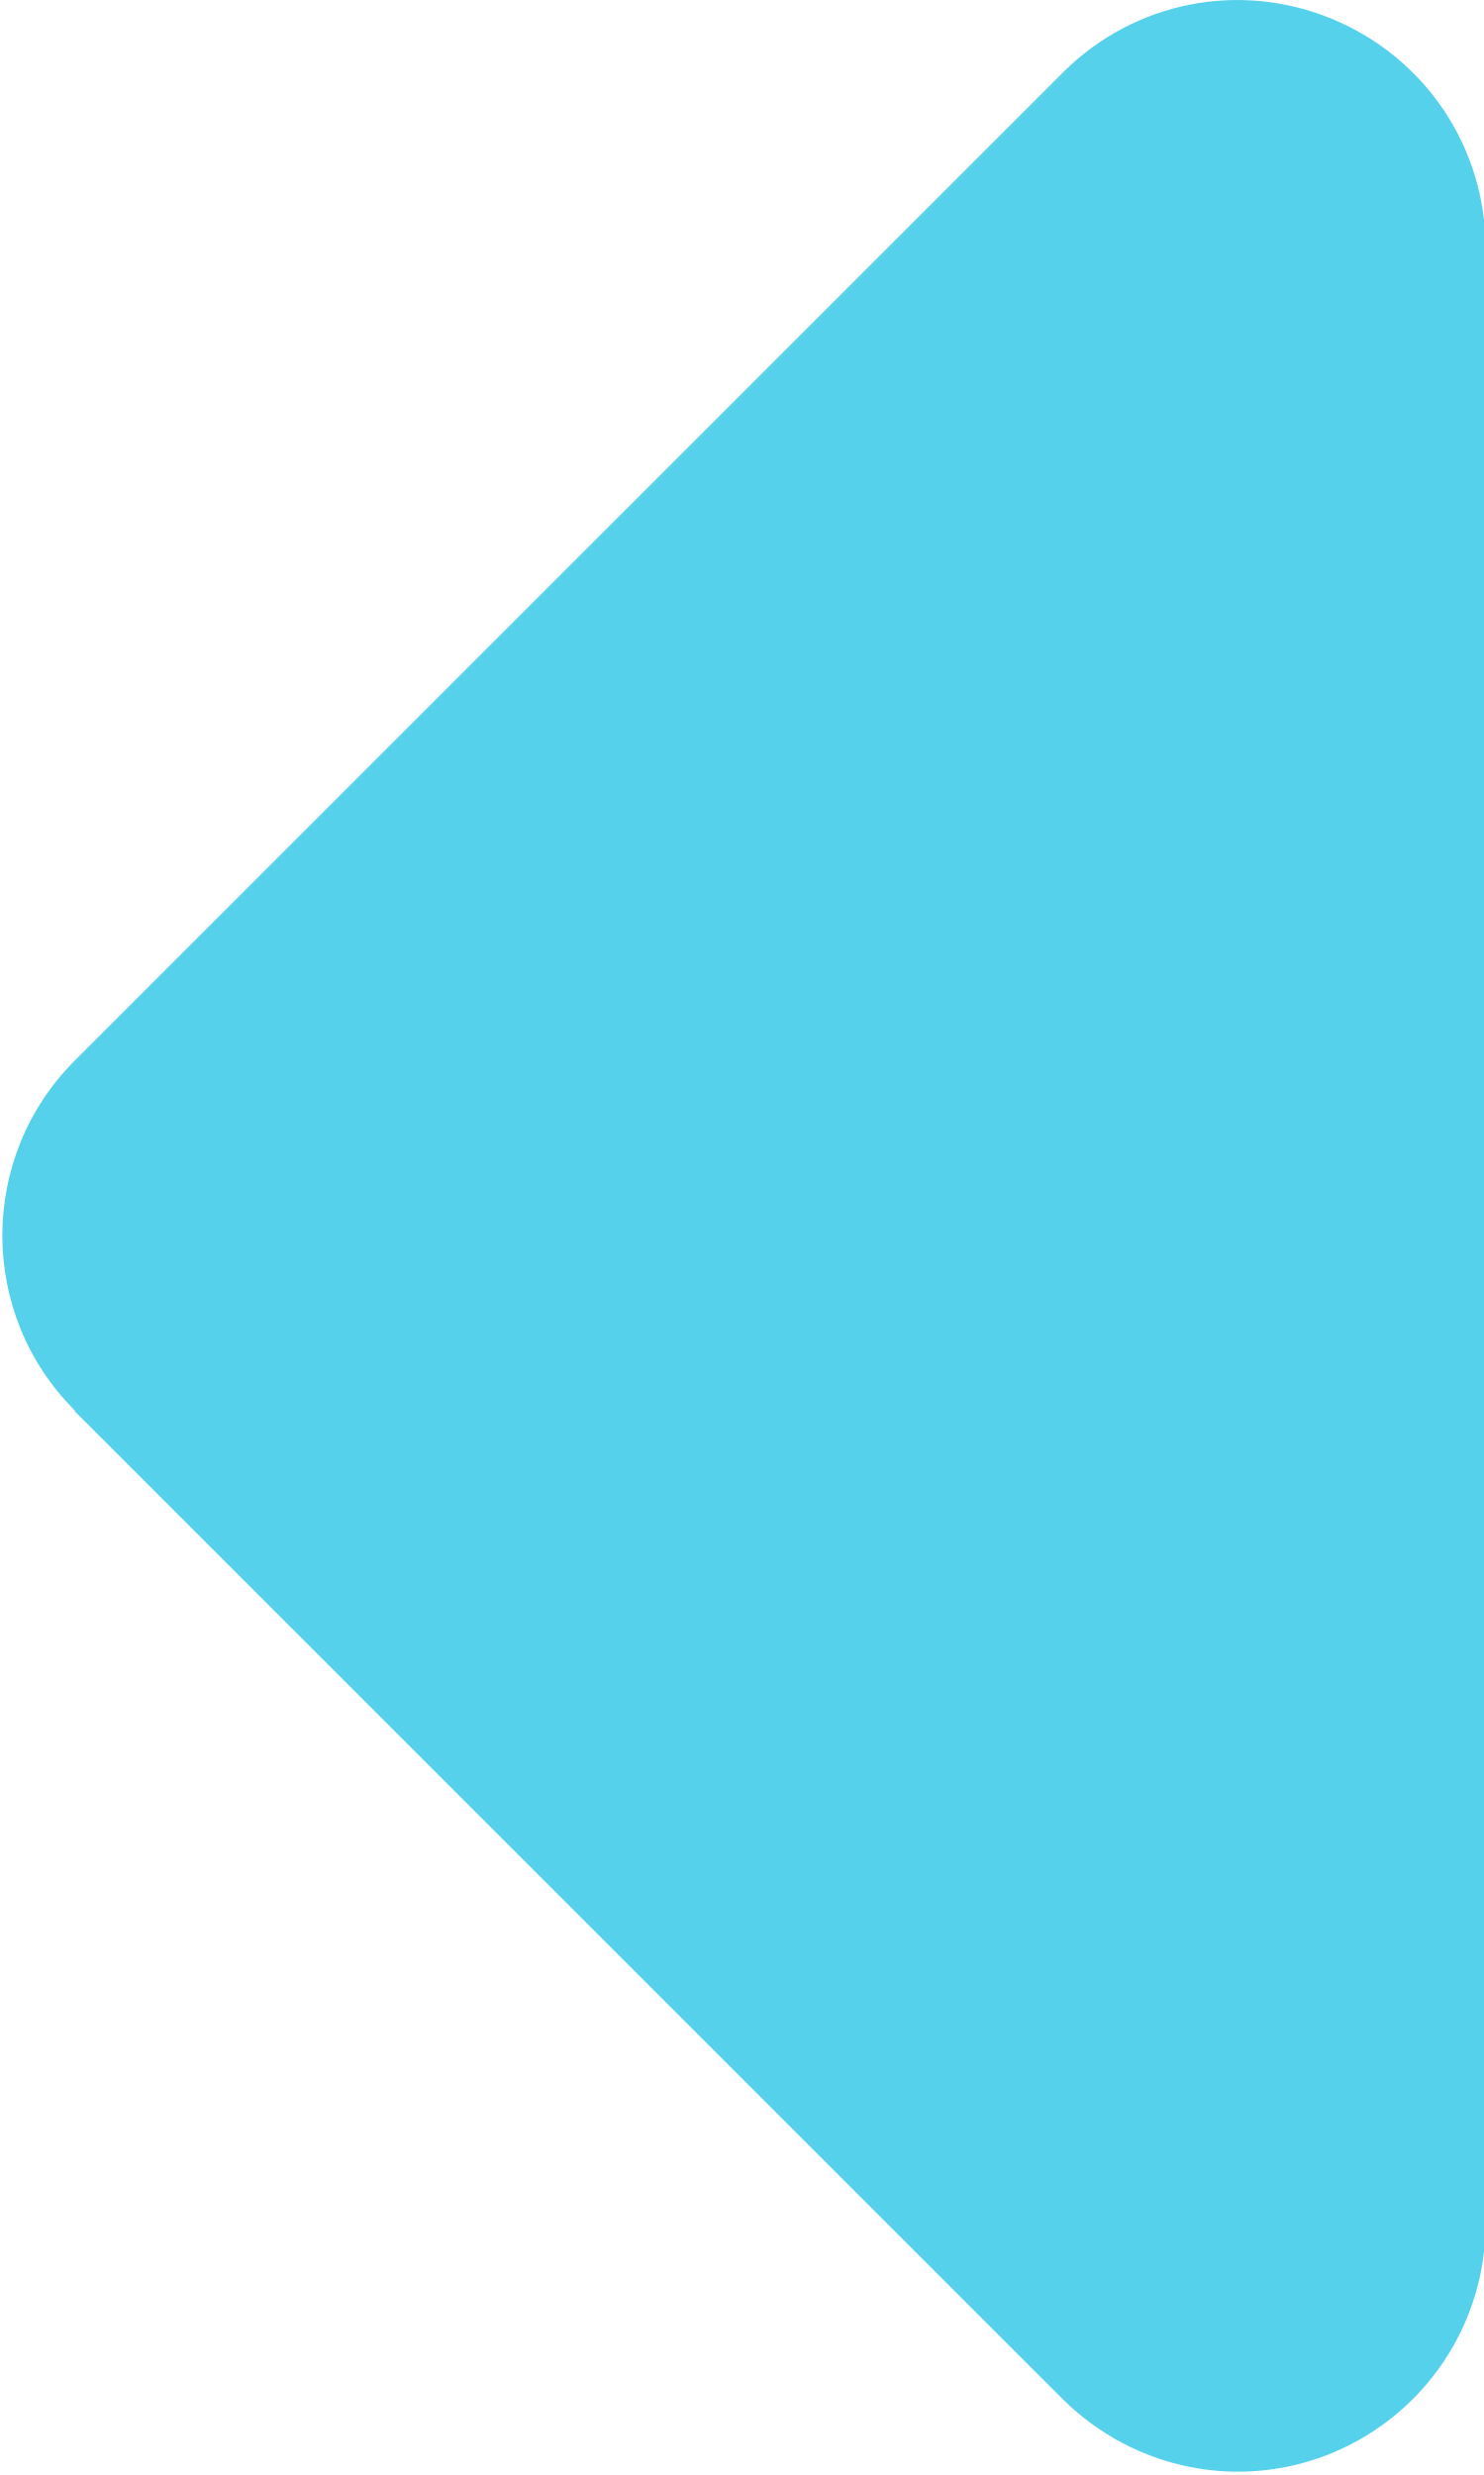
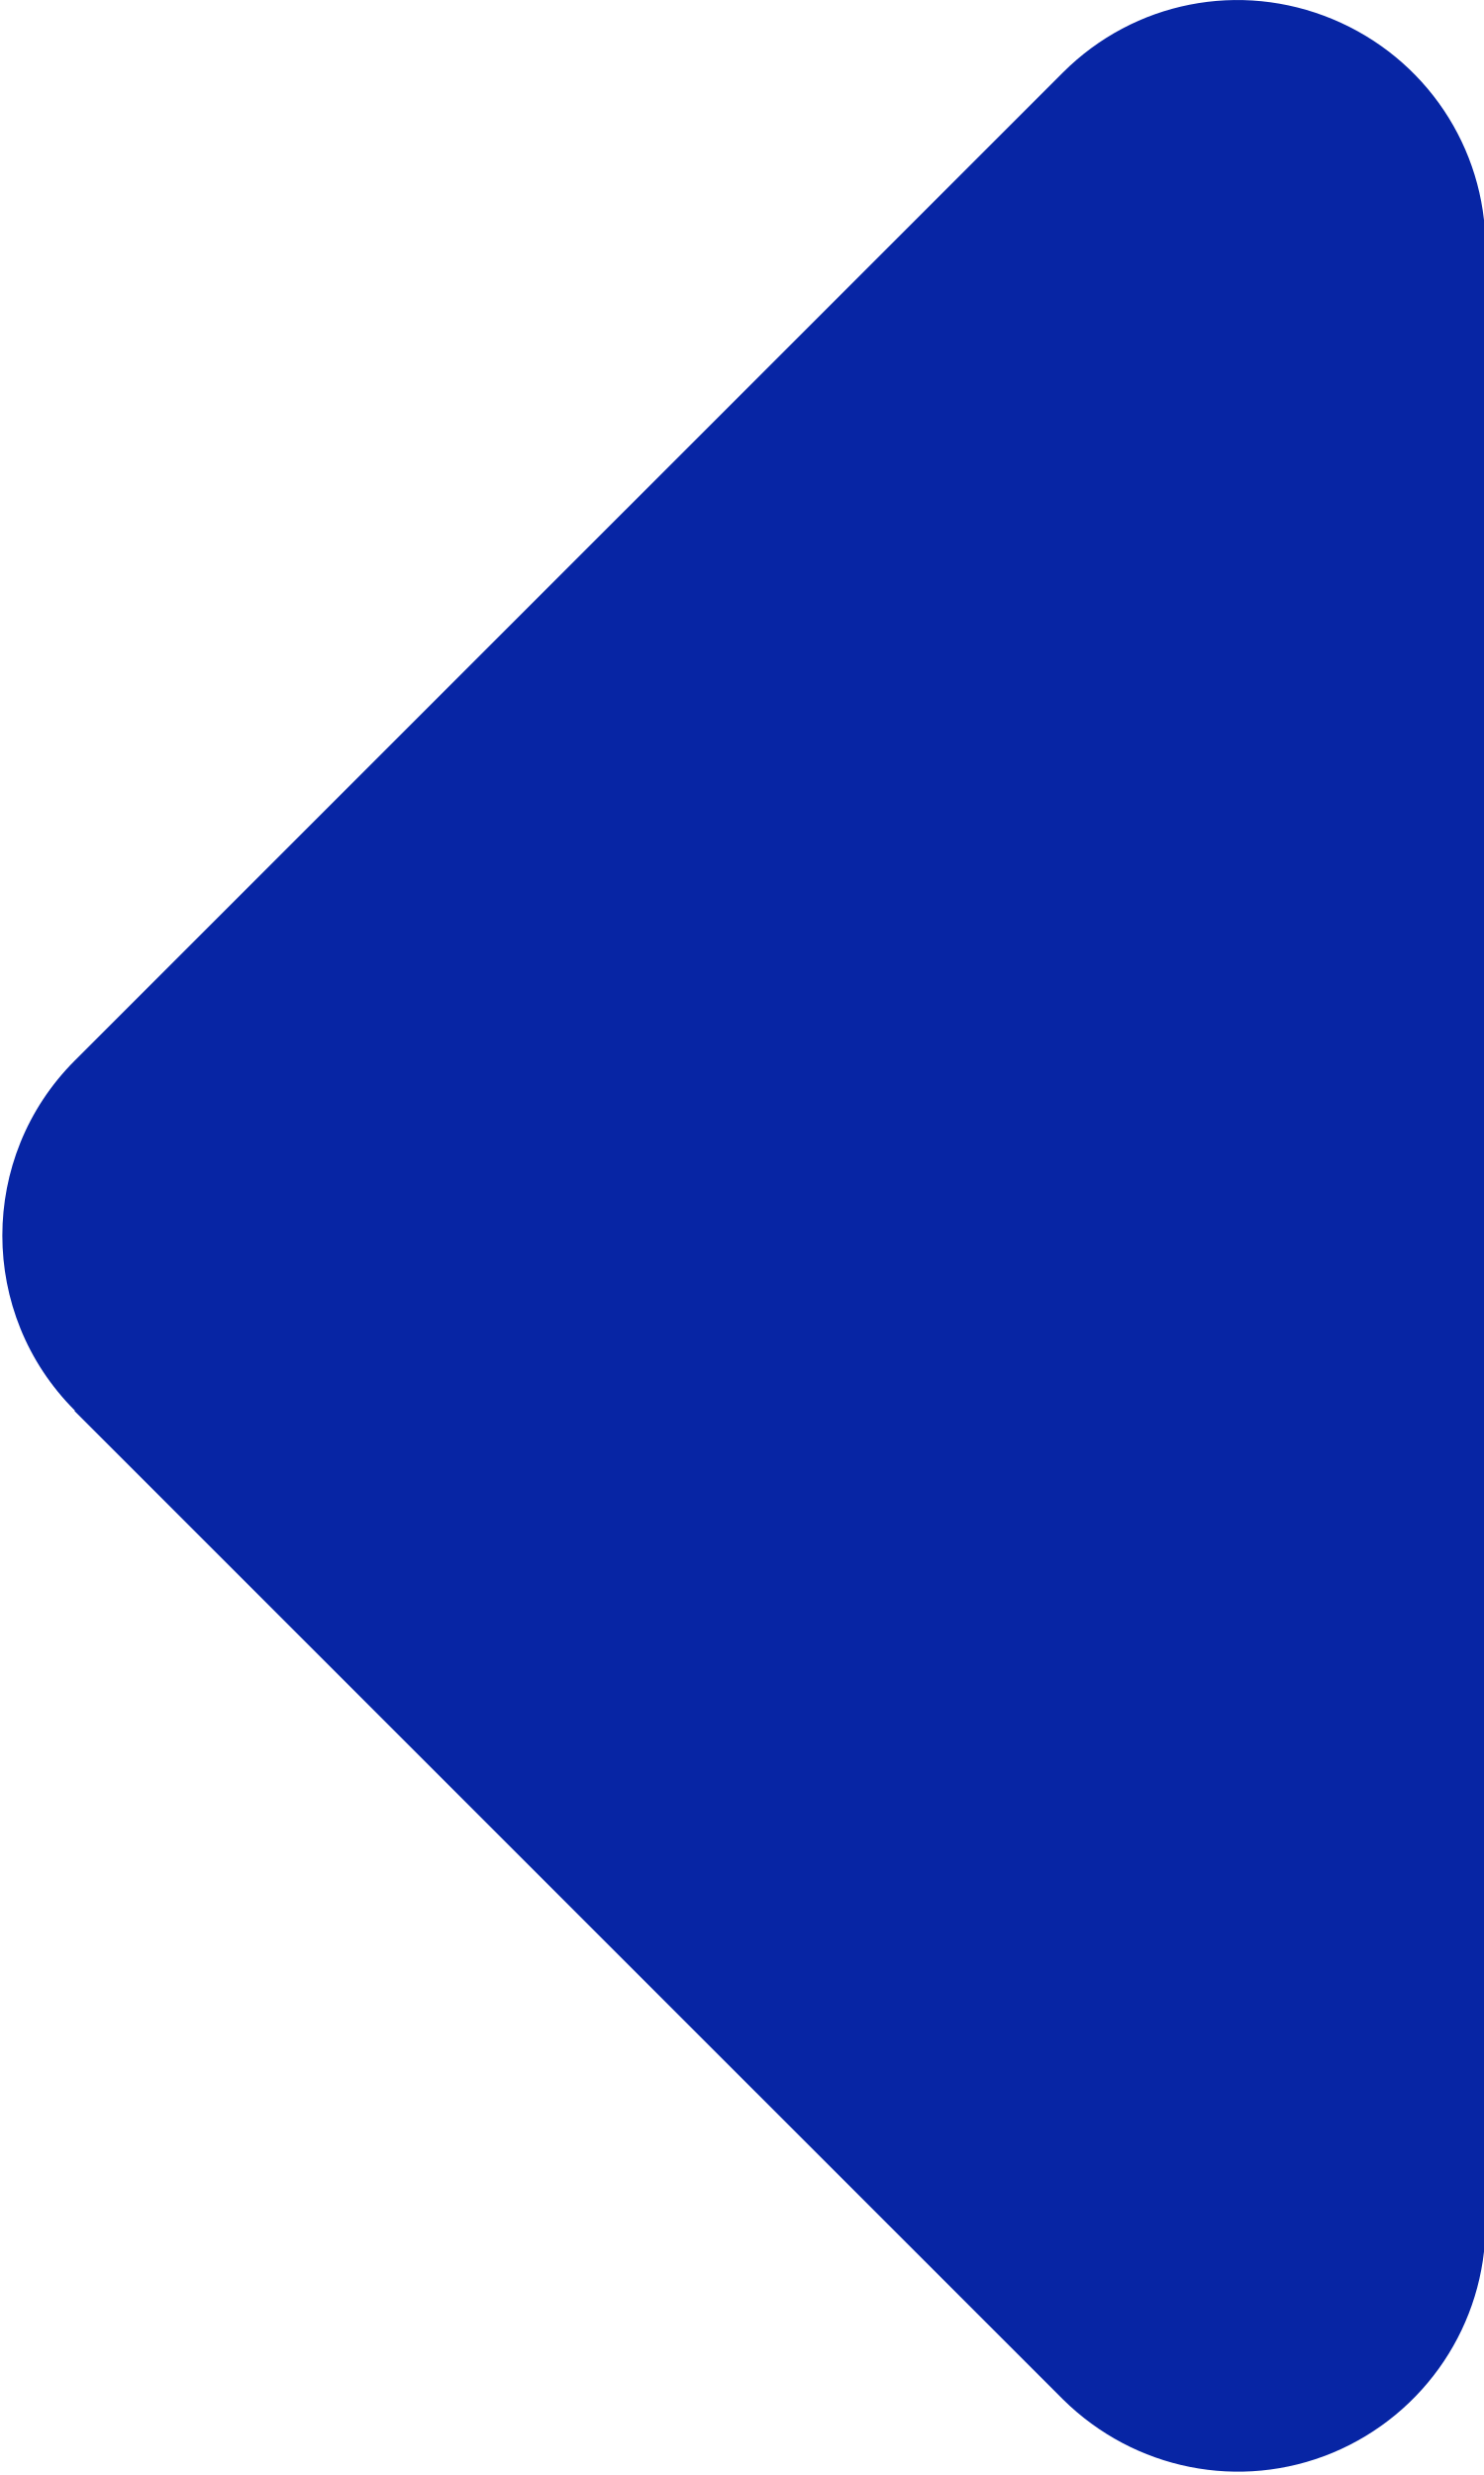
<svg xmlns="http://www.w3.org/2000/svg" viewBox="0 0 16 26.7">
-   <path d="M 0.806 15.215 C -0.235 14.174 -0.235 12.484 0.806 11.442 L 11.468 0.781 C 12.235 0.015 13.376 -0.21 14.377 0.207 C 15.376 0.623 16.026 1.589 16.026 2.672 L 16.026 23.994 C 16.026 25.069 15.376 26.043 14.377 26.46 C 13.376 26.876 12.235 26.643 11.468 25.885 L 0.806 15.224 L 0.806 15.215 Z" style="fill: rgb(85, 209, 236);" />
+   <path d="M 0.806 15.215 C -0.235 14.174 -0.235 12.484 0.806 11.442 L 11.468 0.781 C 12.235 0.015 13.376 -0.21 14.377 0.207 C 15.376 0.623 16.026 1.589 16.026 2.672 L 16.026 23.994 C 16.026 25.069 15.376 26.043 14.377 26.46 C 13.376 26.876 12.235 26.643 11.468 25.885 L 0.806 15.224 L 0.806 15.215 Z" style="fill: rgb(7, 37, 164);" />
</svg>
